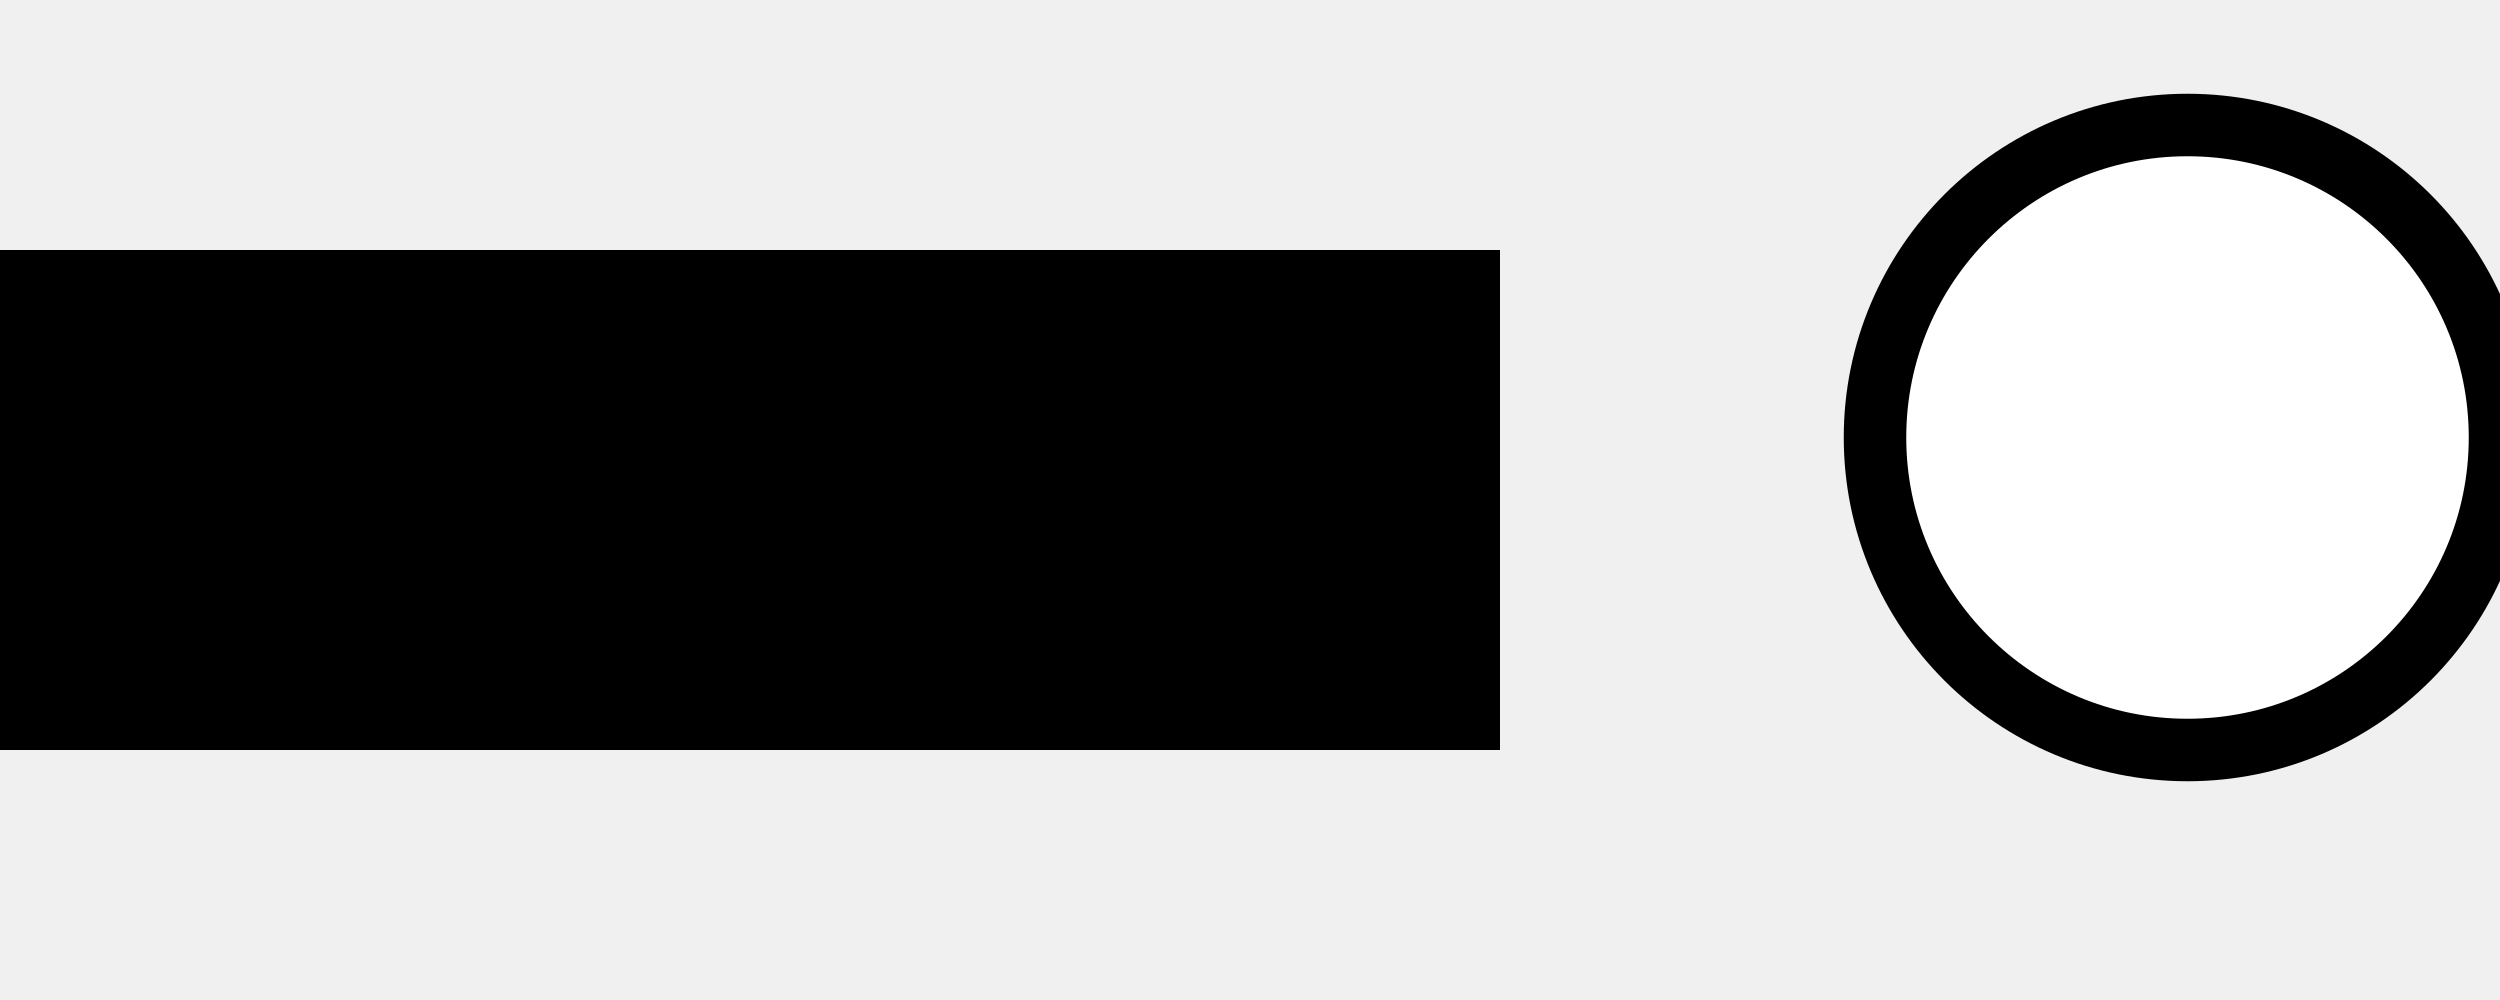
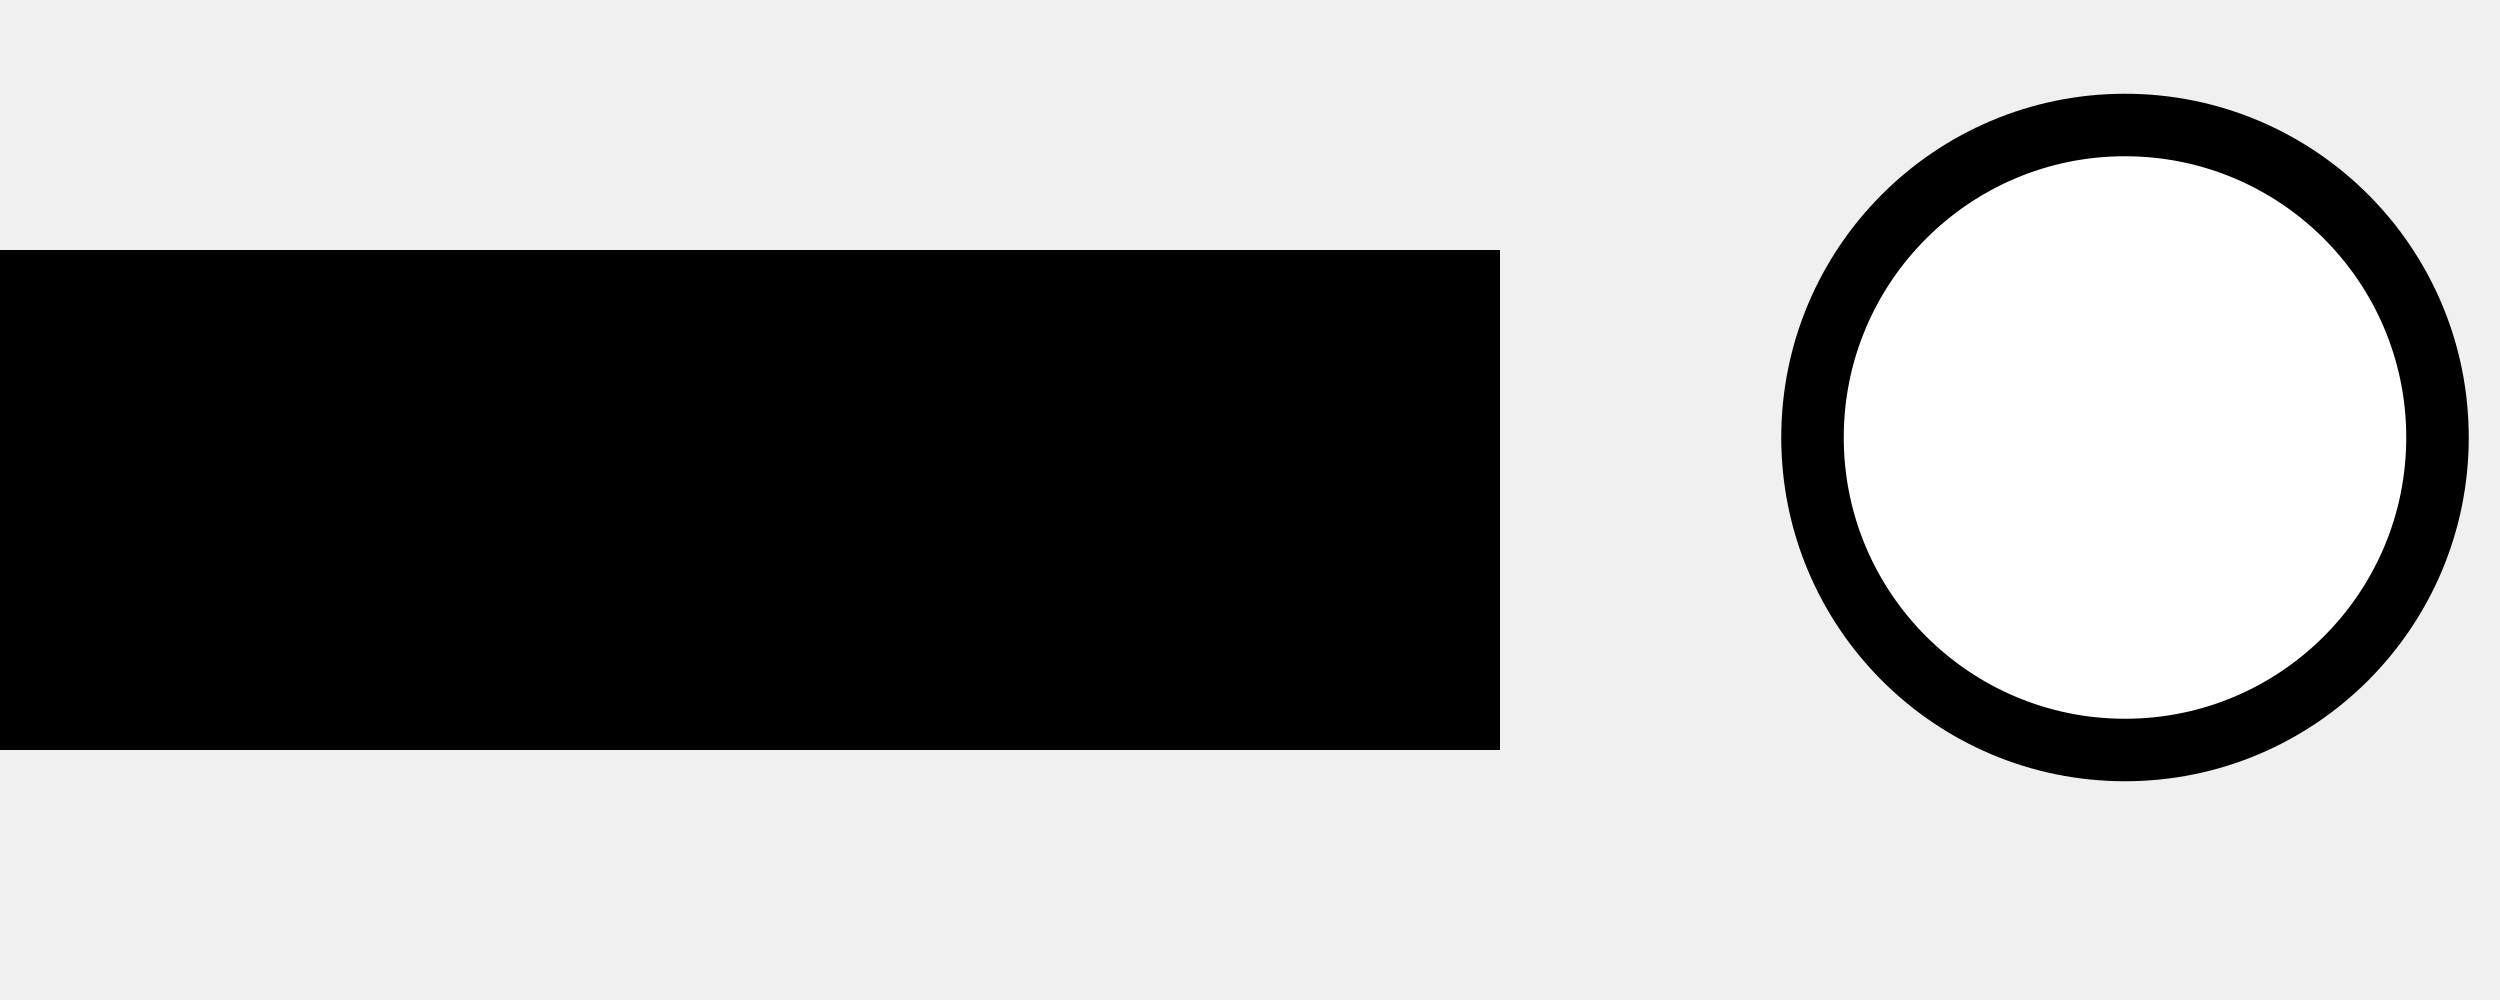
<svg xmlns="http://www.w3.org/2000/svg" viewBox="0,0,40,16" style="padding: 0;margin: 0" width="40" height="16">
  <rect x="0" y="4" width="24" height="8" style="fill: black" />
-   <circle cx="35" cy="7" r="5" style="fill: white;stroke-width:1;stroke:black" />
+   <circle cx="34" cy="7" r="5" style="fill: white;stroke-width:1;stroke:black" />
</svg>
